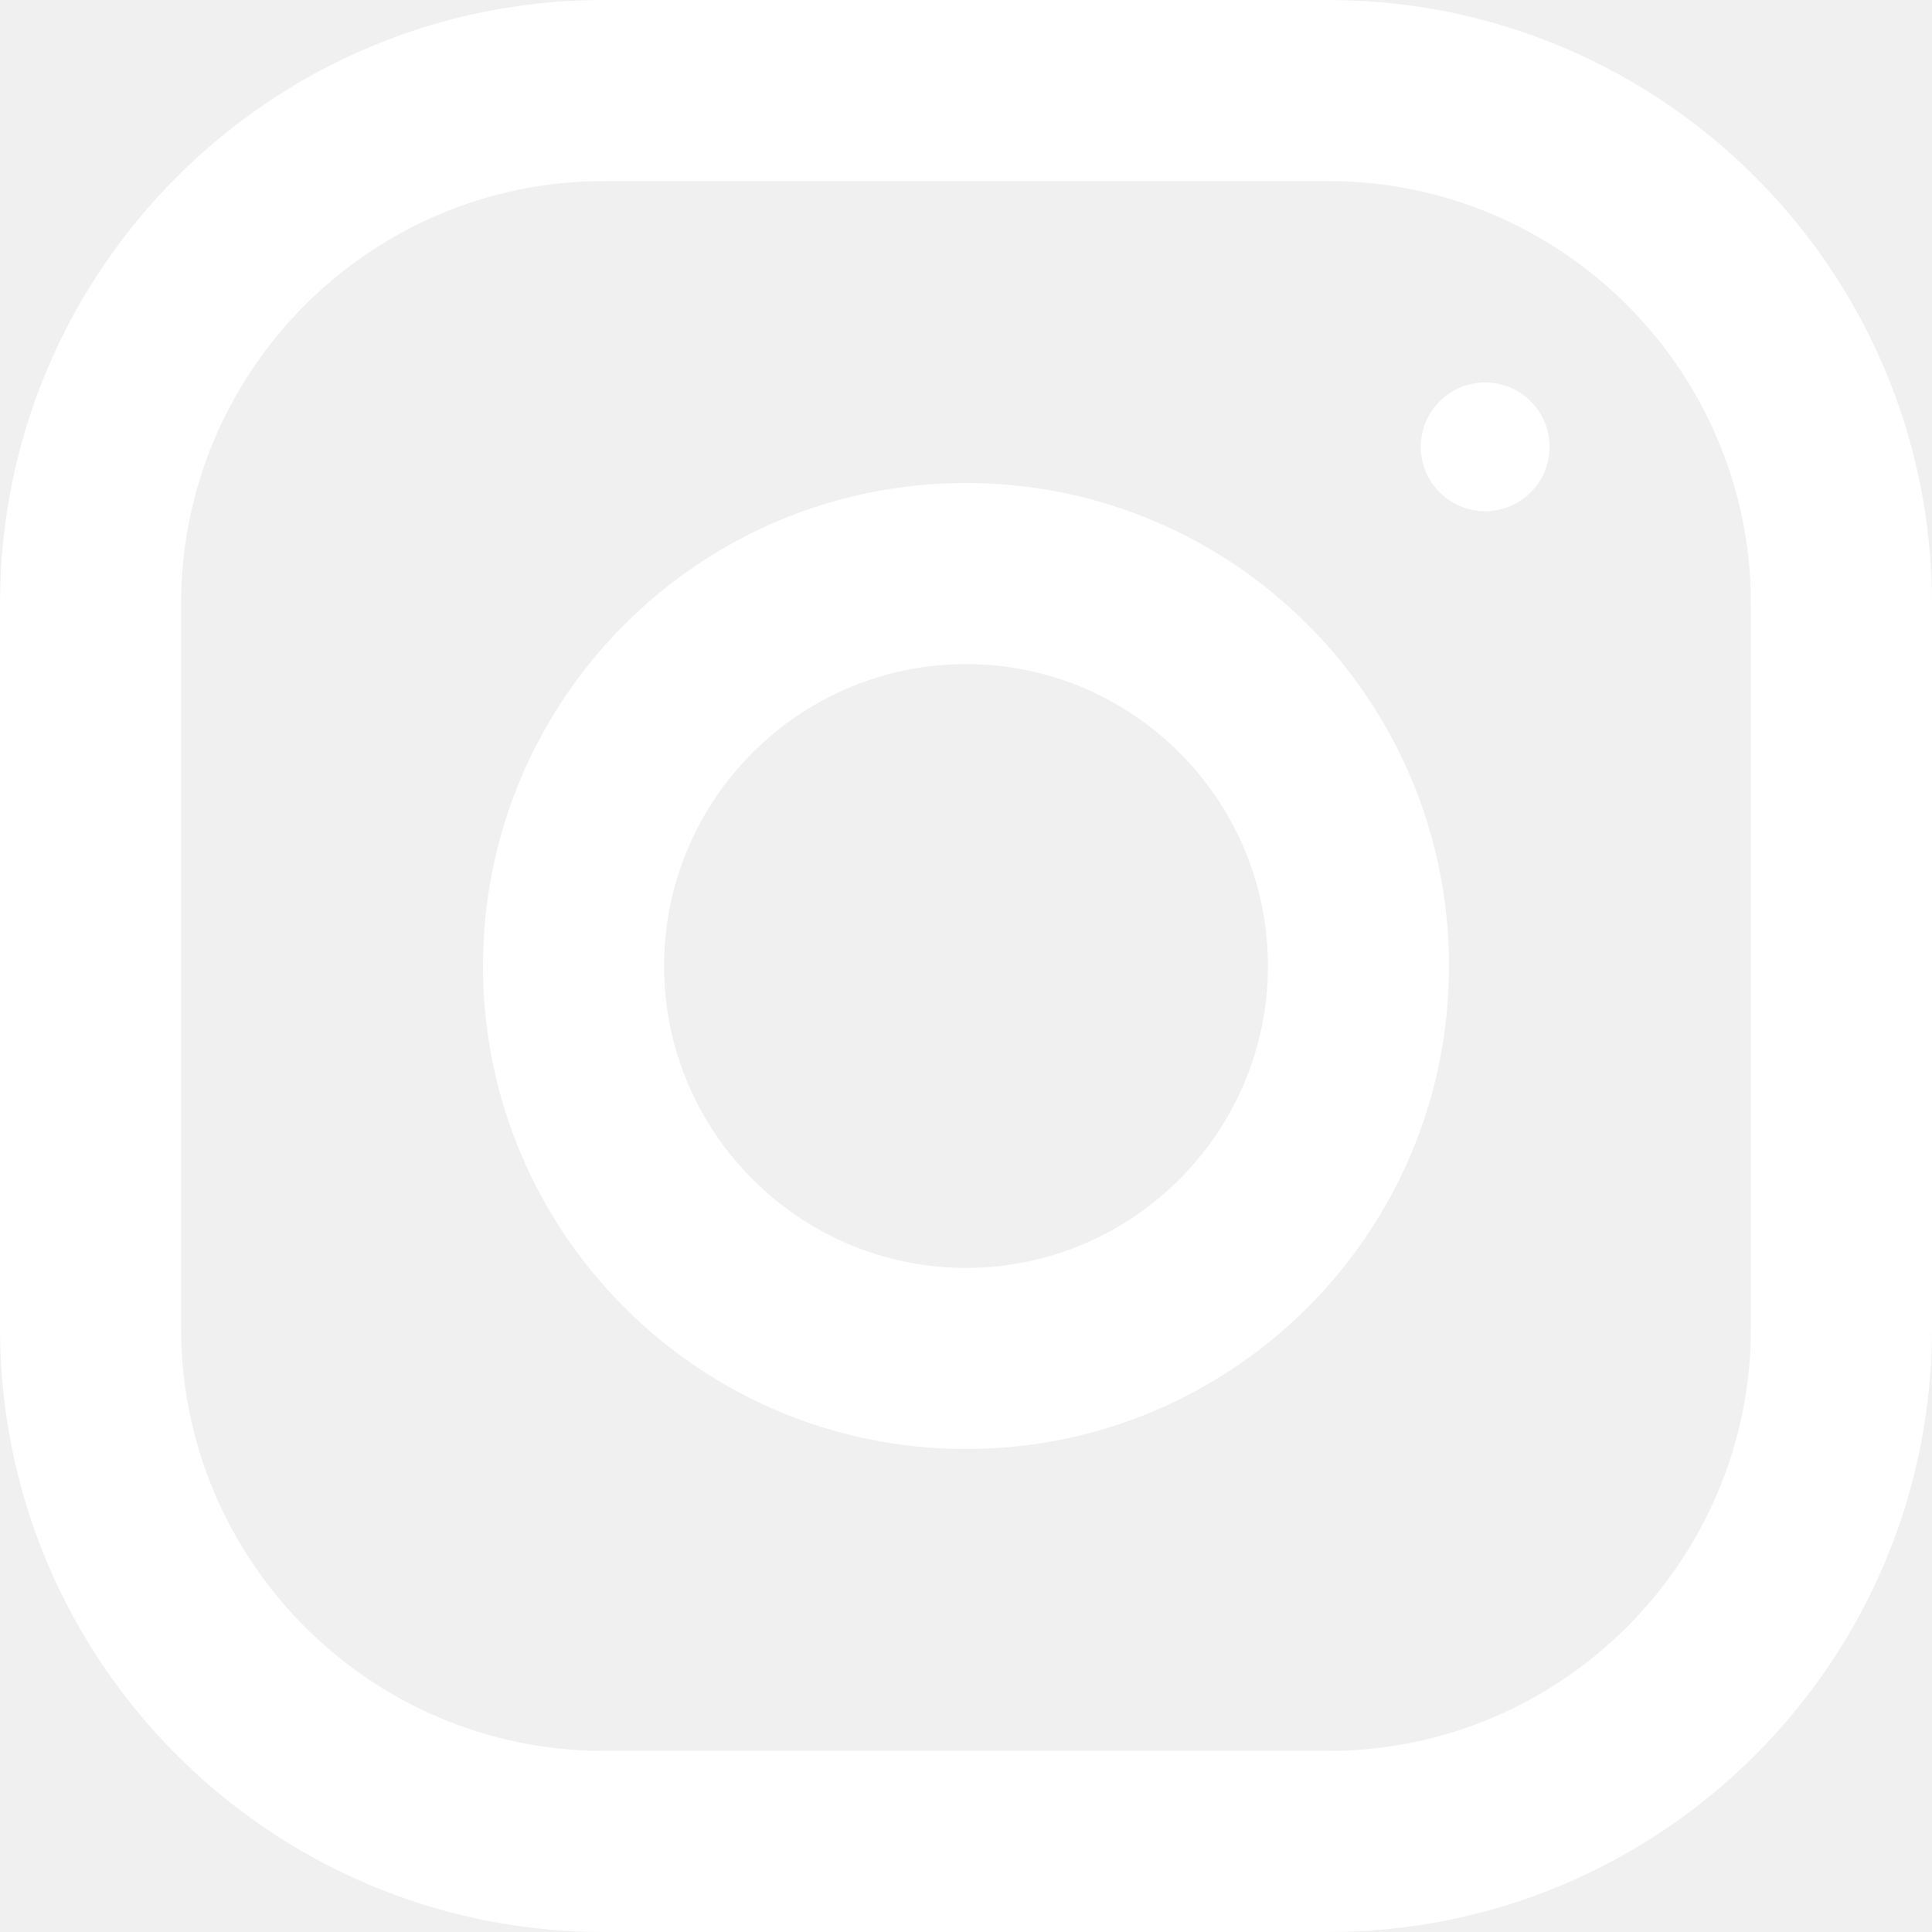
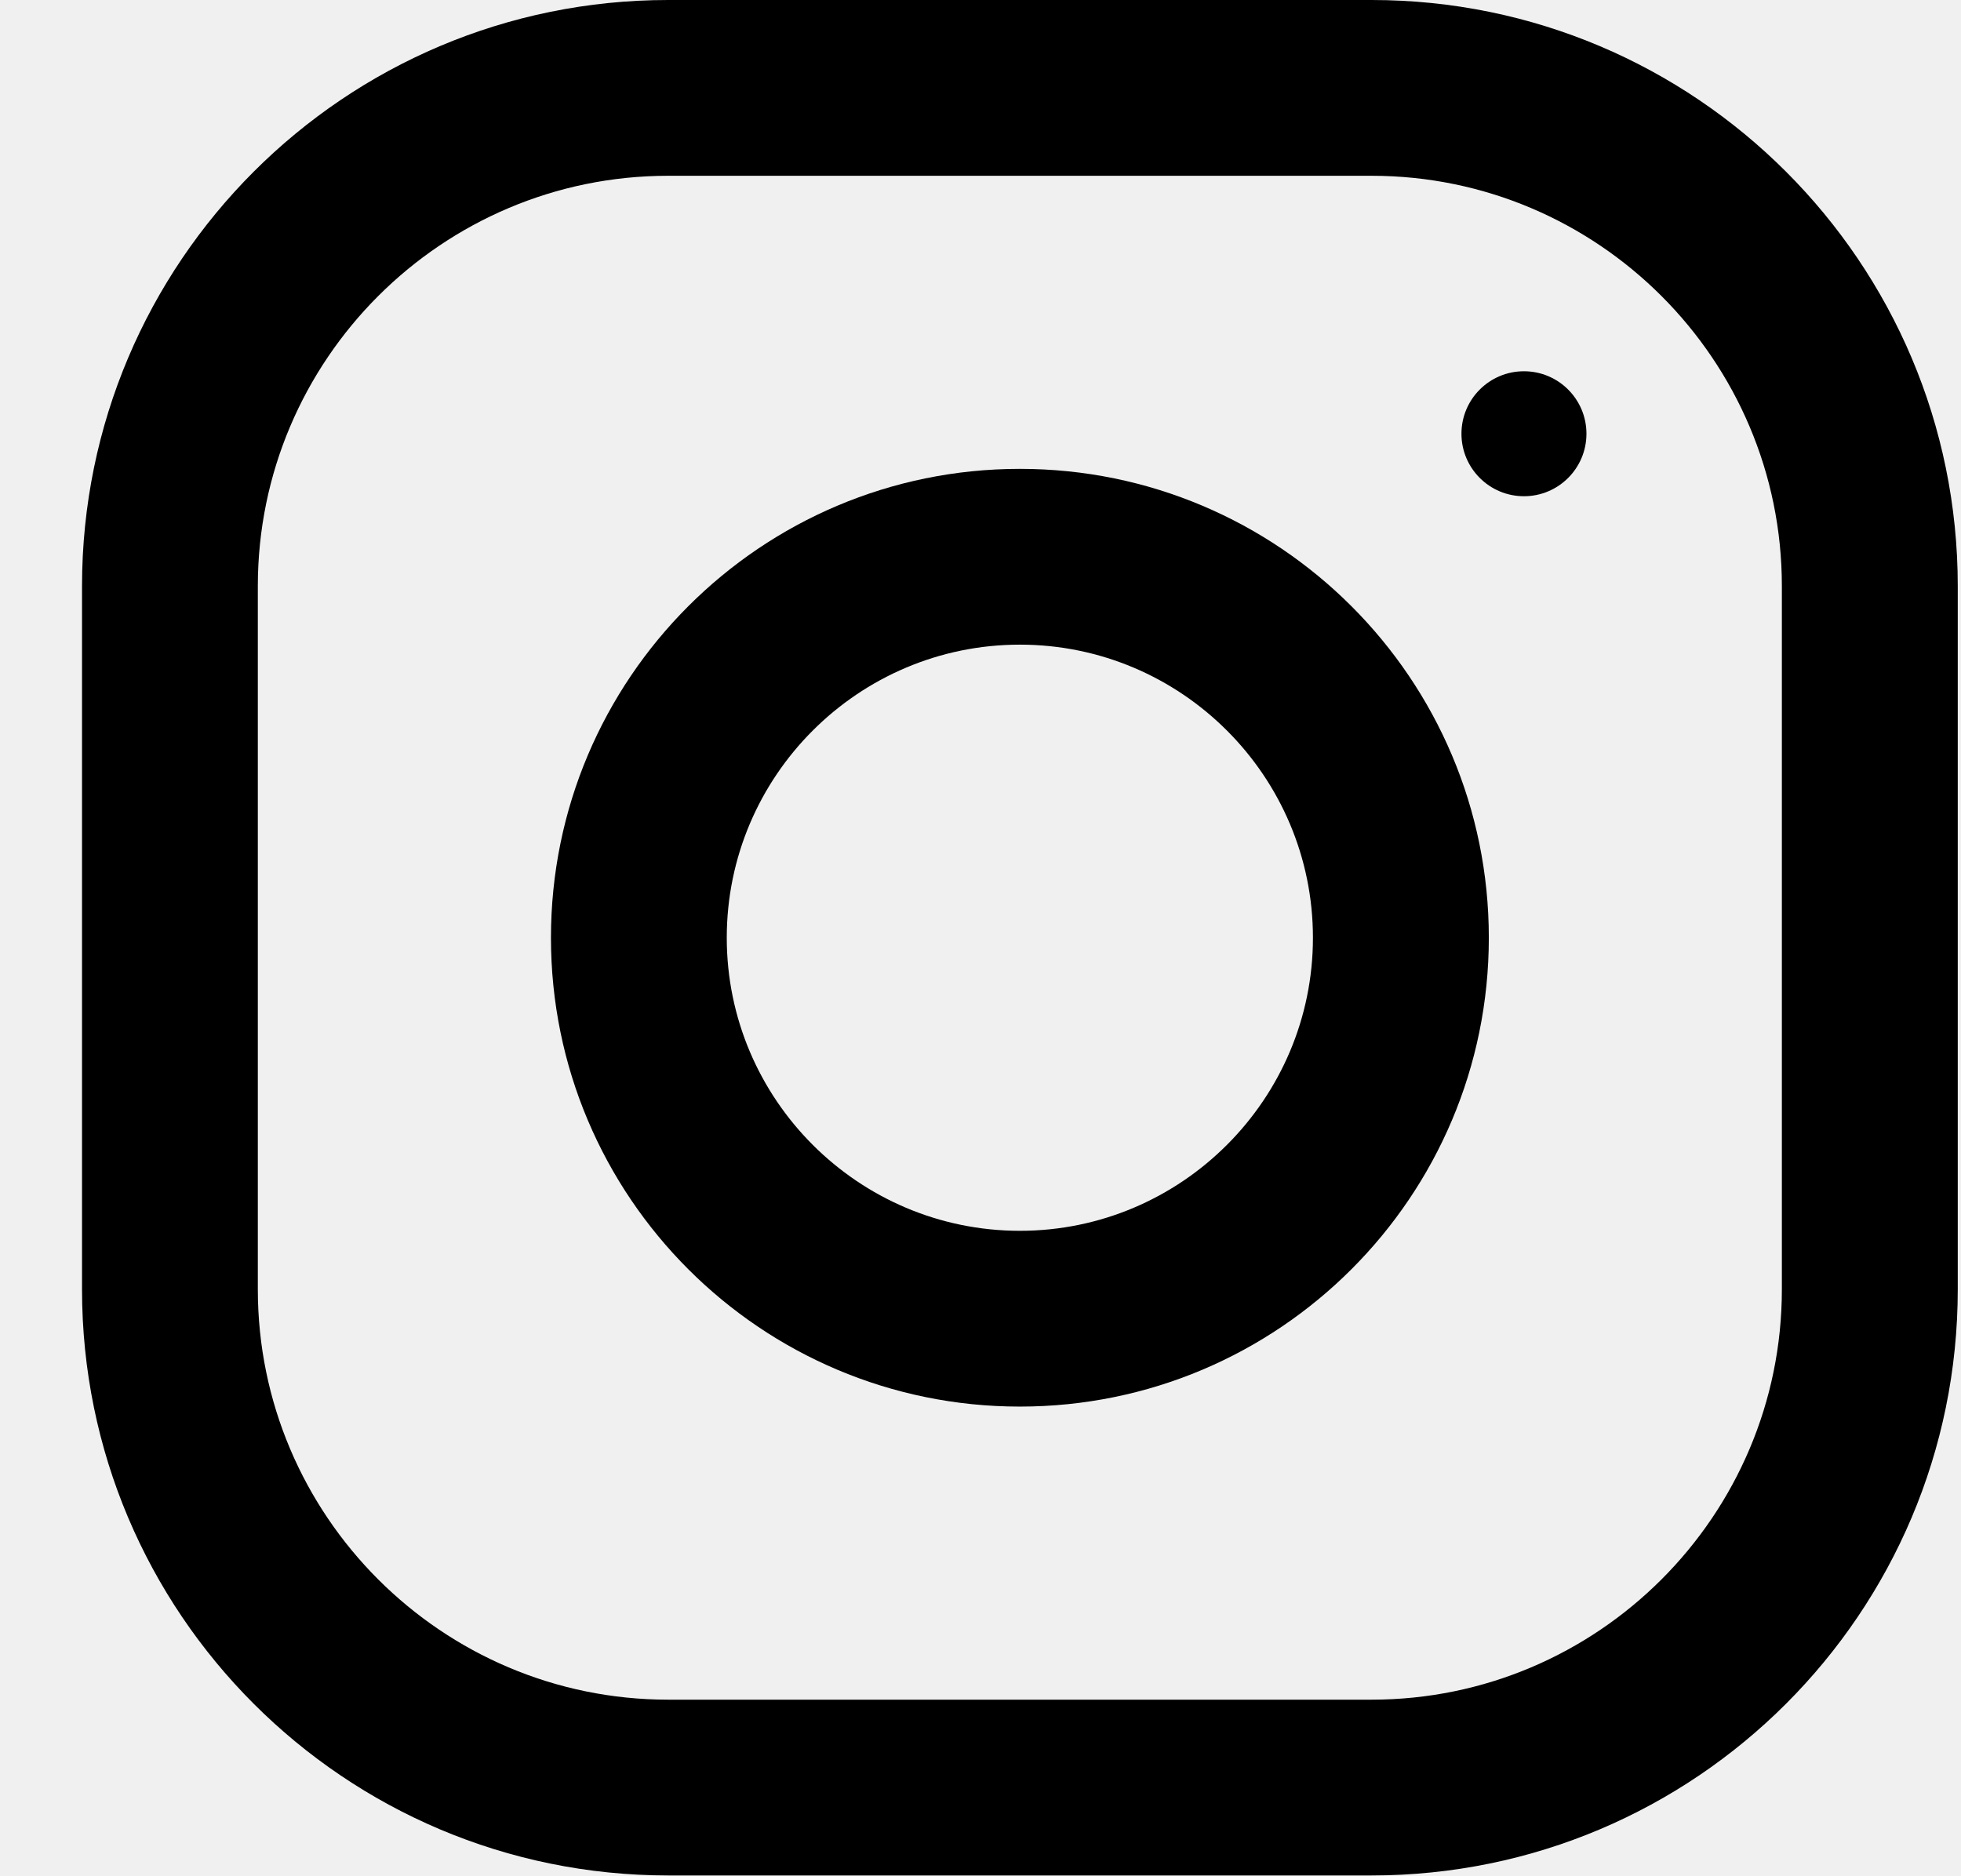
- <svg xmlns="http://www.w3.org/2000/svg" width="22" height="22" viewBox="0 0 22 22" fill="none">
-   <path fill-rule="evenodd" clip-rule="evenodd" d="M6.875 0H15.125C18.921 0 22 3.079 22 6.875V15.125C22 18.921 18.921 22 15.125 22H6.875C3.079 22 0 18.921 0 15.125V6.875C0 3.079 3.079 0 6.875 0ZM15.125 19.938C17.779 19.938 19.938 17.779 19.938 15.125V6.875C19.938 4.221 17.779 2.062 15.125 2.062H6.875C4.221 2.062 2.062 4.221 2.062 6.875V15.125C2.062 17.779 4.221 19.938 6.875 19.938H15.125Z" fill="white" />
-   <path fill-rule="evenodd" clip-rule="evenodd" d="M5.5 11C5.5 7.963 7.963 5.5 11 5.5C14.037 5.5 16.5 7.963 16.5 11C16.5 14.037 14.037 16.5 11 16.5C7.963 16.5 5.5 14.037 5.5 11ZM7.562 11C7.562 12.895 9.105 14.438 11 14.438C12.895 14.438 14.438 12.895 14.438 11C14.438 9.104 12.895 7.562 11 7.562C9.105 7.562 7.562 9.104 7.562 11Z" fill="white" />
-   <circle cx="16.912" cy="5.088" r="0.733" fill="white" />
+ <svg xmlns="http://www.w3.org/2000/svg" width="23" height="22" viewBox="0 0 23 22" fill="none">
+   <path fill-rule="evenodd" clip-rule="evenodd" d="M7.837 0H16.087C19.883 0 22.962 3.079 22.962 6.875V15.125C22.962 18.921 19.883 22 16.087 22H7.837C4.04 22 0.962 18.921 0.962 15.125V6.875C0.962 3.079 4.04 0 7.837 0ZM16.087 19.938C18.74 19.938 20.899 17.779 20.899 15.125V6.875C20.899 4.221 18.74 2.062 16.087 2.062H7.837C5.183 2.062 3.024 4.221 3.024 6.875V15.125C3.024 17.779 5.183 19.938 7.837 19.938H16.087Z" fill="black" />
+   <path fill-rule="evenodd" clip-rule="evenodd" d="M6.462 11C6.462 7.963 8.924 5.5 11.962 5.5C14.999 5.5 17.462 7.963 17.462 11C17.462 14.037 14.999 16.5 11.962 16.5C8.924 16.5 6.462 14.037 6.462 11ZM8.524 11C8.524 12.895 10.067 14.438 11.962 14.438C13.856 14.438 15.399 12.895 15.399 11C15.399 9.104 13.856 7.562 11.962 7.562C10.067 7.562 8.524 9.104 8.524 11Z" fill="black" />
+   <circle cx="17.874" cy="5.088" r="0.733" fill="black" />
</svg>
